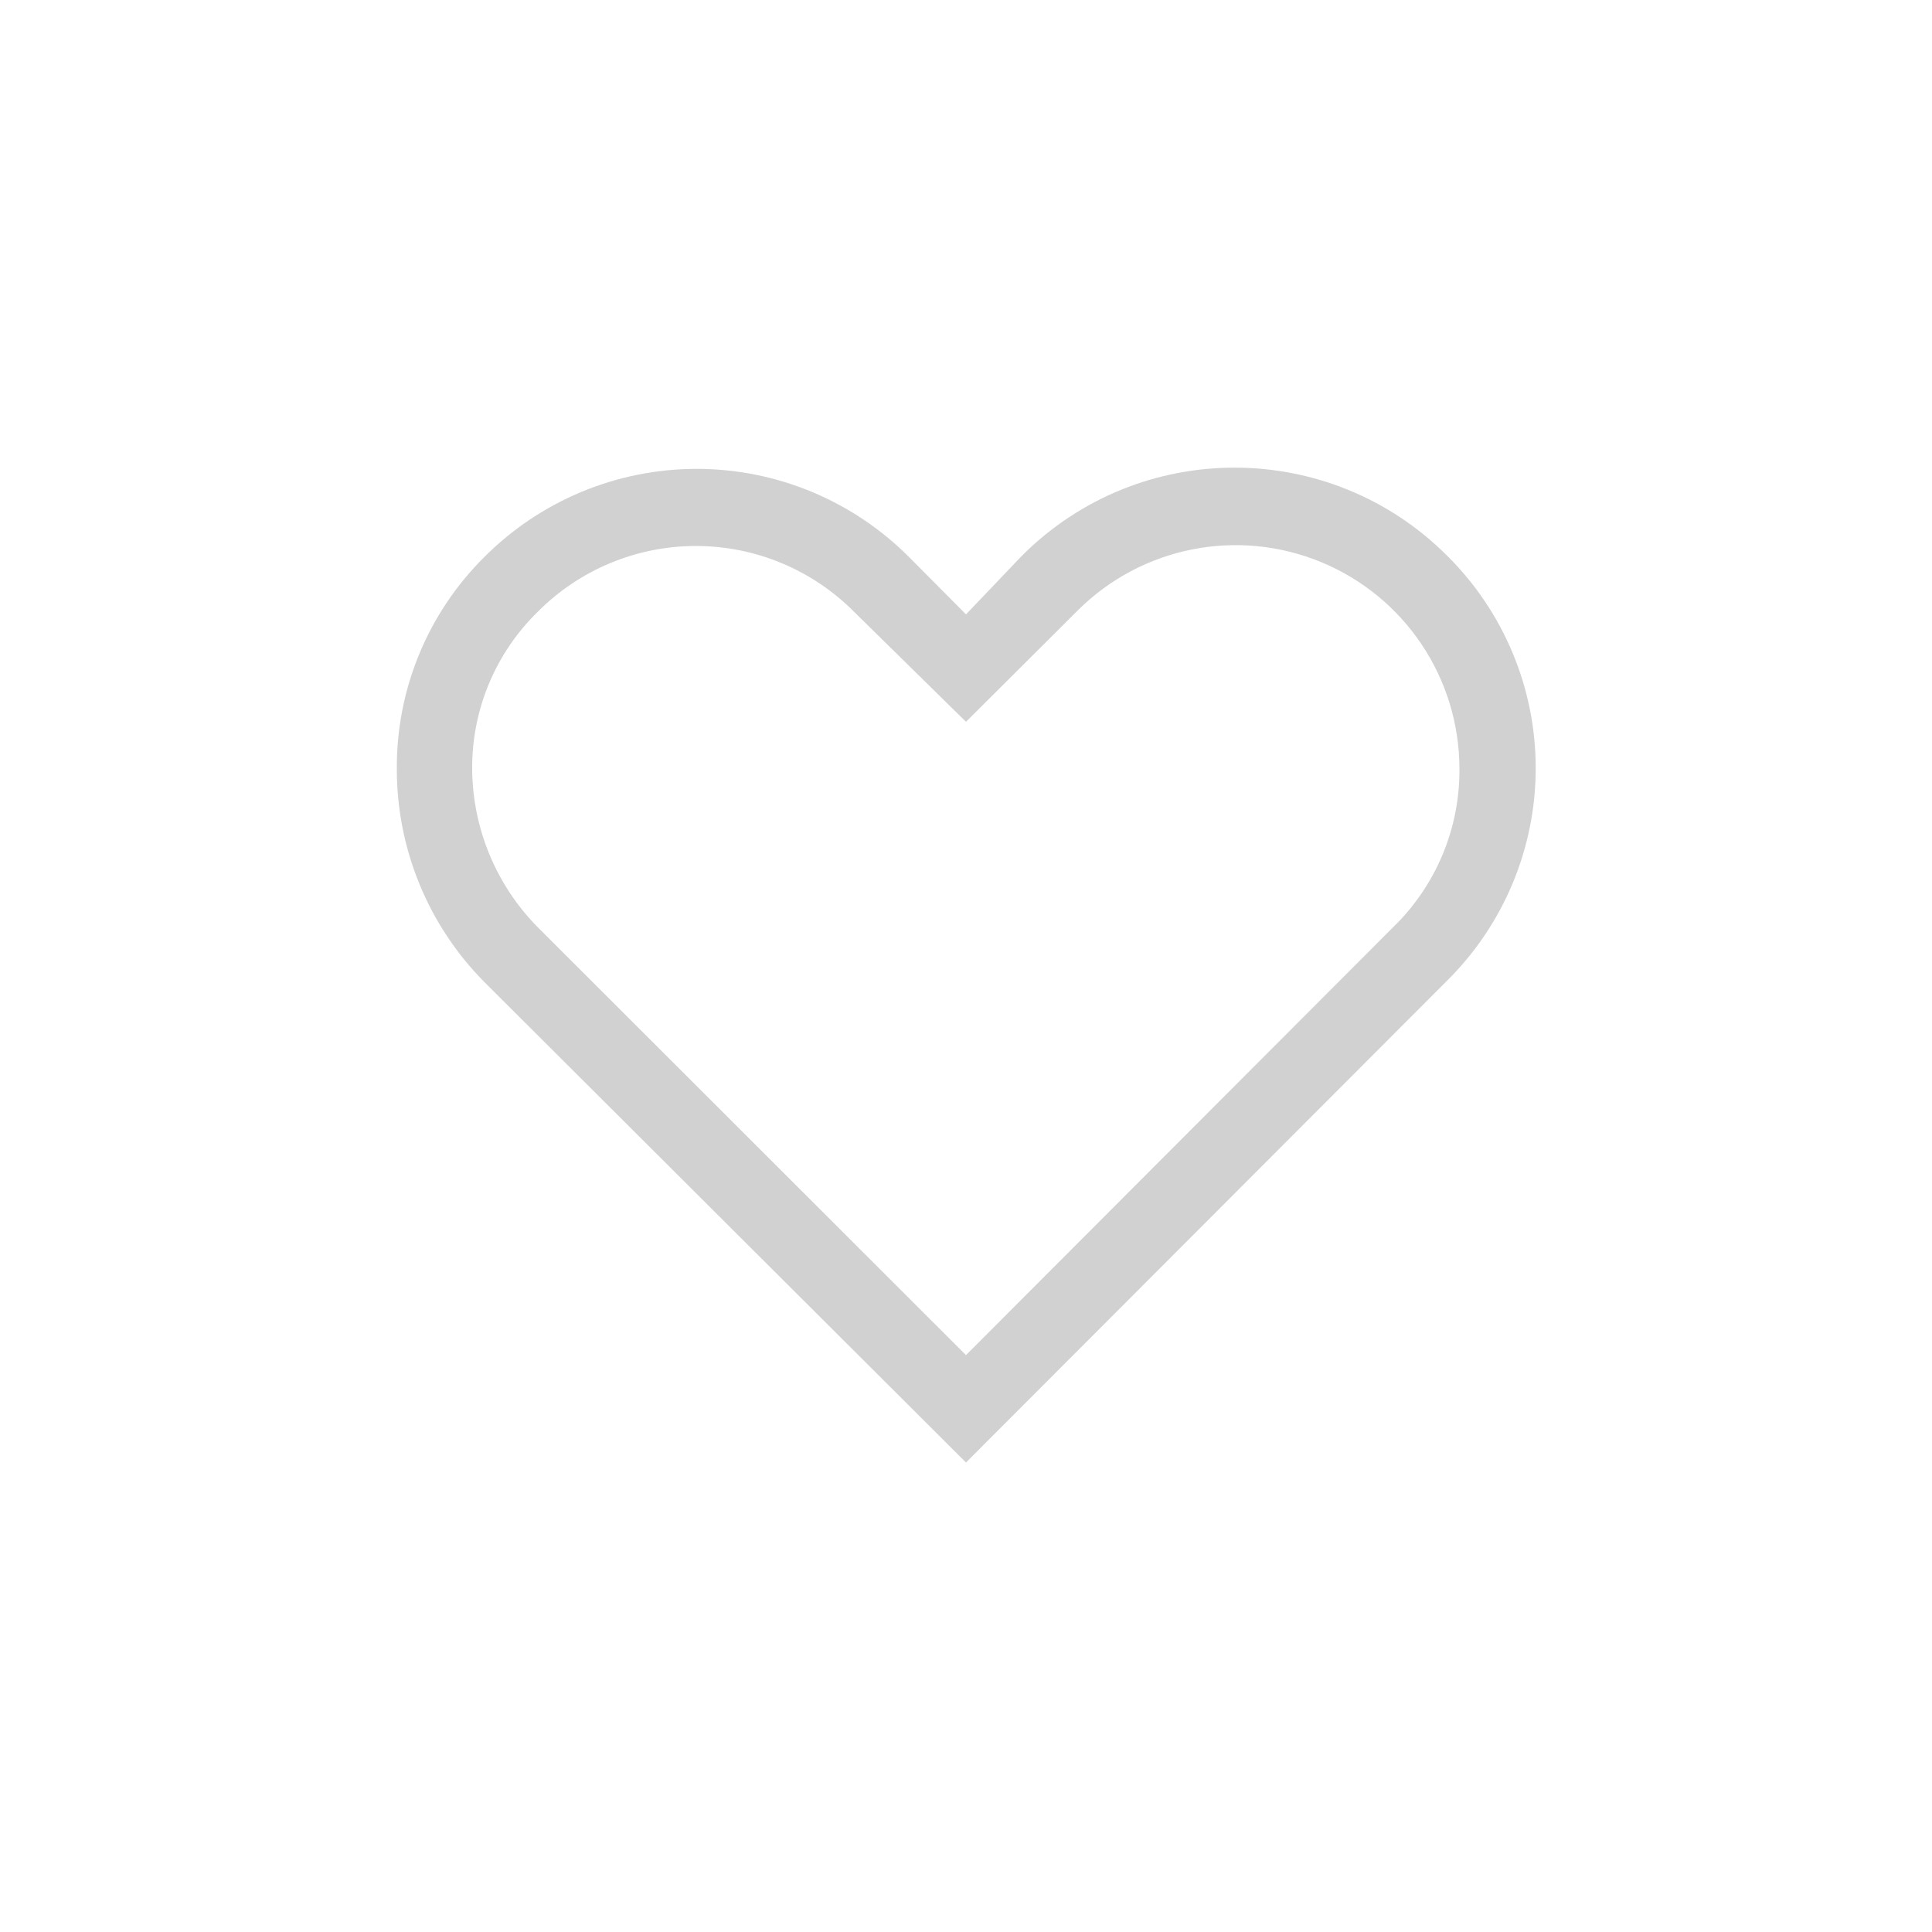
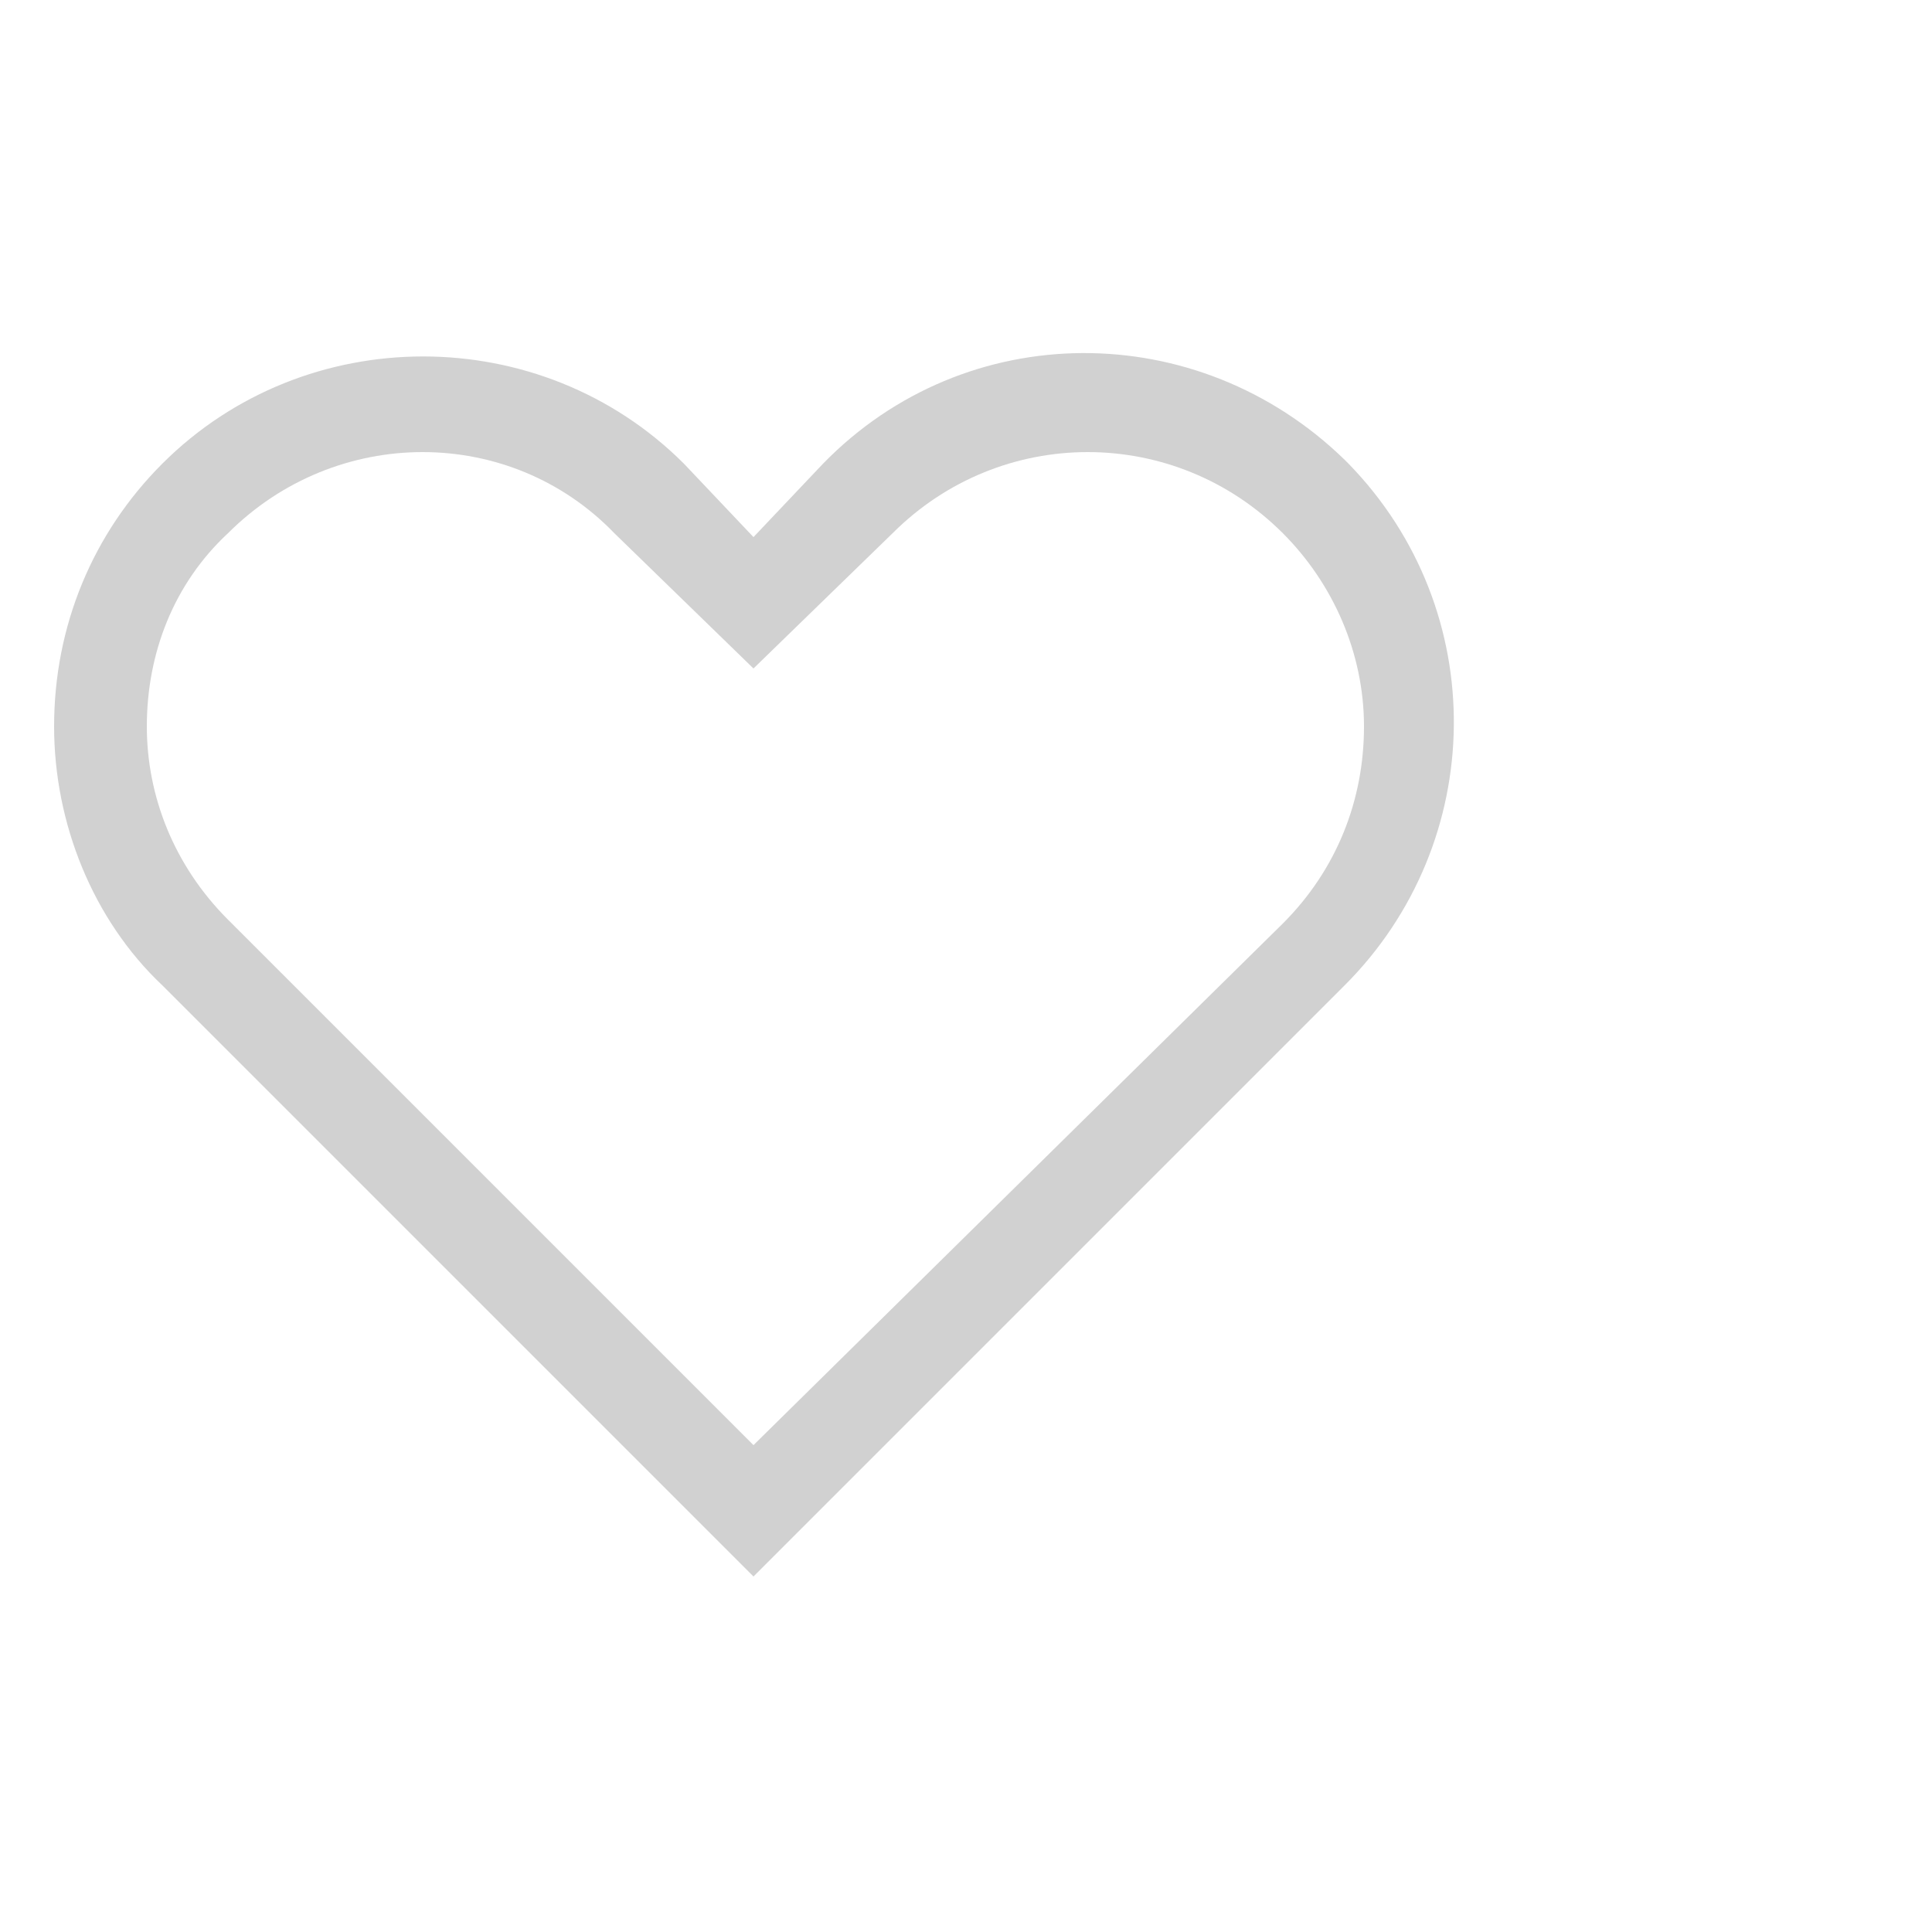
- <svg xmlns="http://www.w3.org/2000/svg" id="Layer_1" data-name="Layer 1" viewBox="0 0 50 50">
-   <defs>
-     <style>.cls-1{fill:#d1d1d1;}</style>
-   </defs>
-   <path class="cls-1" d="M37.45,25.38a7.74,7.74,0,0,0,0-11h0a7.78,7.78,0,0,0-11,0L25,15.9l-1.47-1.48a7.76,7.76,0,0,0-11,0,7.65,7.65,0,0,0-2.26,5.5,7.82,7.82,0,0,0,2.26,5.49L25,37.85ZM12.22,19.92a5.63,5.63,0,0,1,1.7-4.09,5.77,5.77,0,0,1,8.18,0L25,18.68l2.89-2.88a5.79,5.79,0,0,1,9.88,4.09A5.65,5.65,0,0,1,36.05,24L25,35.07,13.92,24A5.88,5.88,0,0,1,12.22,19.92Z" />
+ <svg xmlns="http://www.w3.org/2000/svg" version="1.1" id="Layer_1" x="0px" y="0px" viewBox="0 0 50 50" style="enable-background:new 0 0 50 50;" xml:space="preserve">
+   <style type="text/css">
+ 	.st0{fill:#D1D1D1;}
+ </style>
+   <path class="st0" d="M34.8,25.5c3.7-3.7,3.8-9.7,0.1-13.5c0,0,0,0-0.1-0.1l0,0C31,8.2,25,8.2,21.3,12l-1.8,1.9L17.7,12  c-3.7-3.7-9.8-3.7-13.5,0c0,0,0,0,0,0c-1.8,1.8-2.8,4.2-2.8,6.8c0,2.5,1,5,2.8,6.7l15.3,15.3L34.8,25.5z M3.8,18.8  c0-1.9,0.7-3.7,2.1-5c2.8-2.8,7.3-2.8,10,0c0,0,0,0,0,0l3.6,3.5l3.6-3.5c2.8-2.8,7.3-2.8,10.1,0c1.3,1.3,2.1,3.1,2.1,5  c0,1.9-0.7,3.7-2.1,5.1L19.5,37.4L5.9,23.8C4.5,22.4,3.8,20.6,3.8,18.8z" />
</svg>
